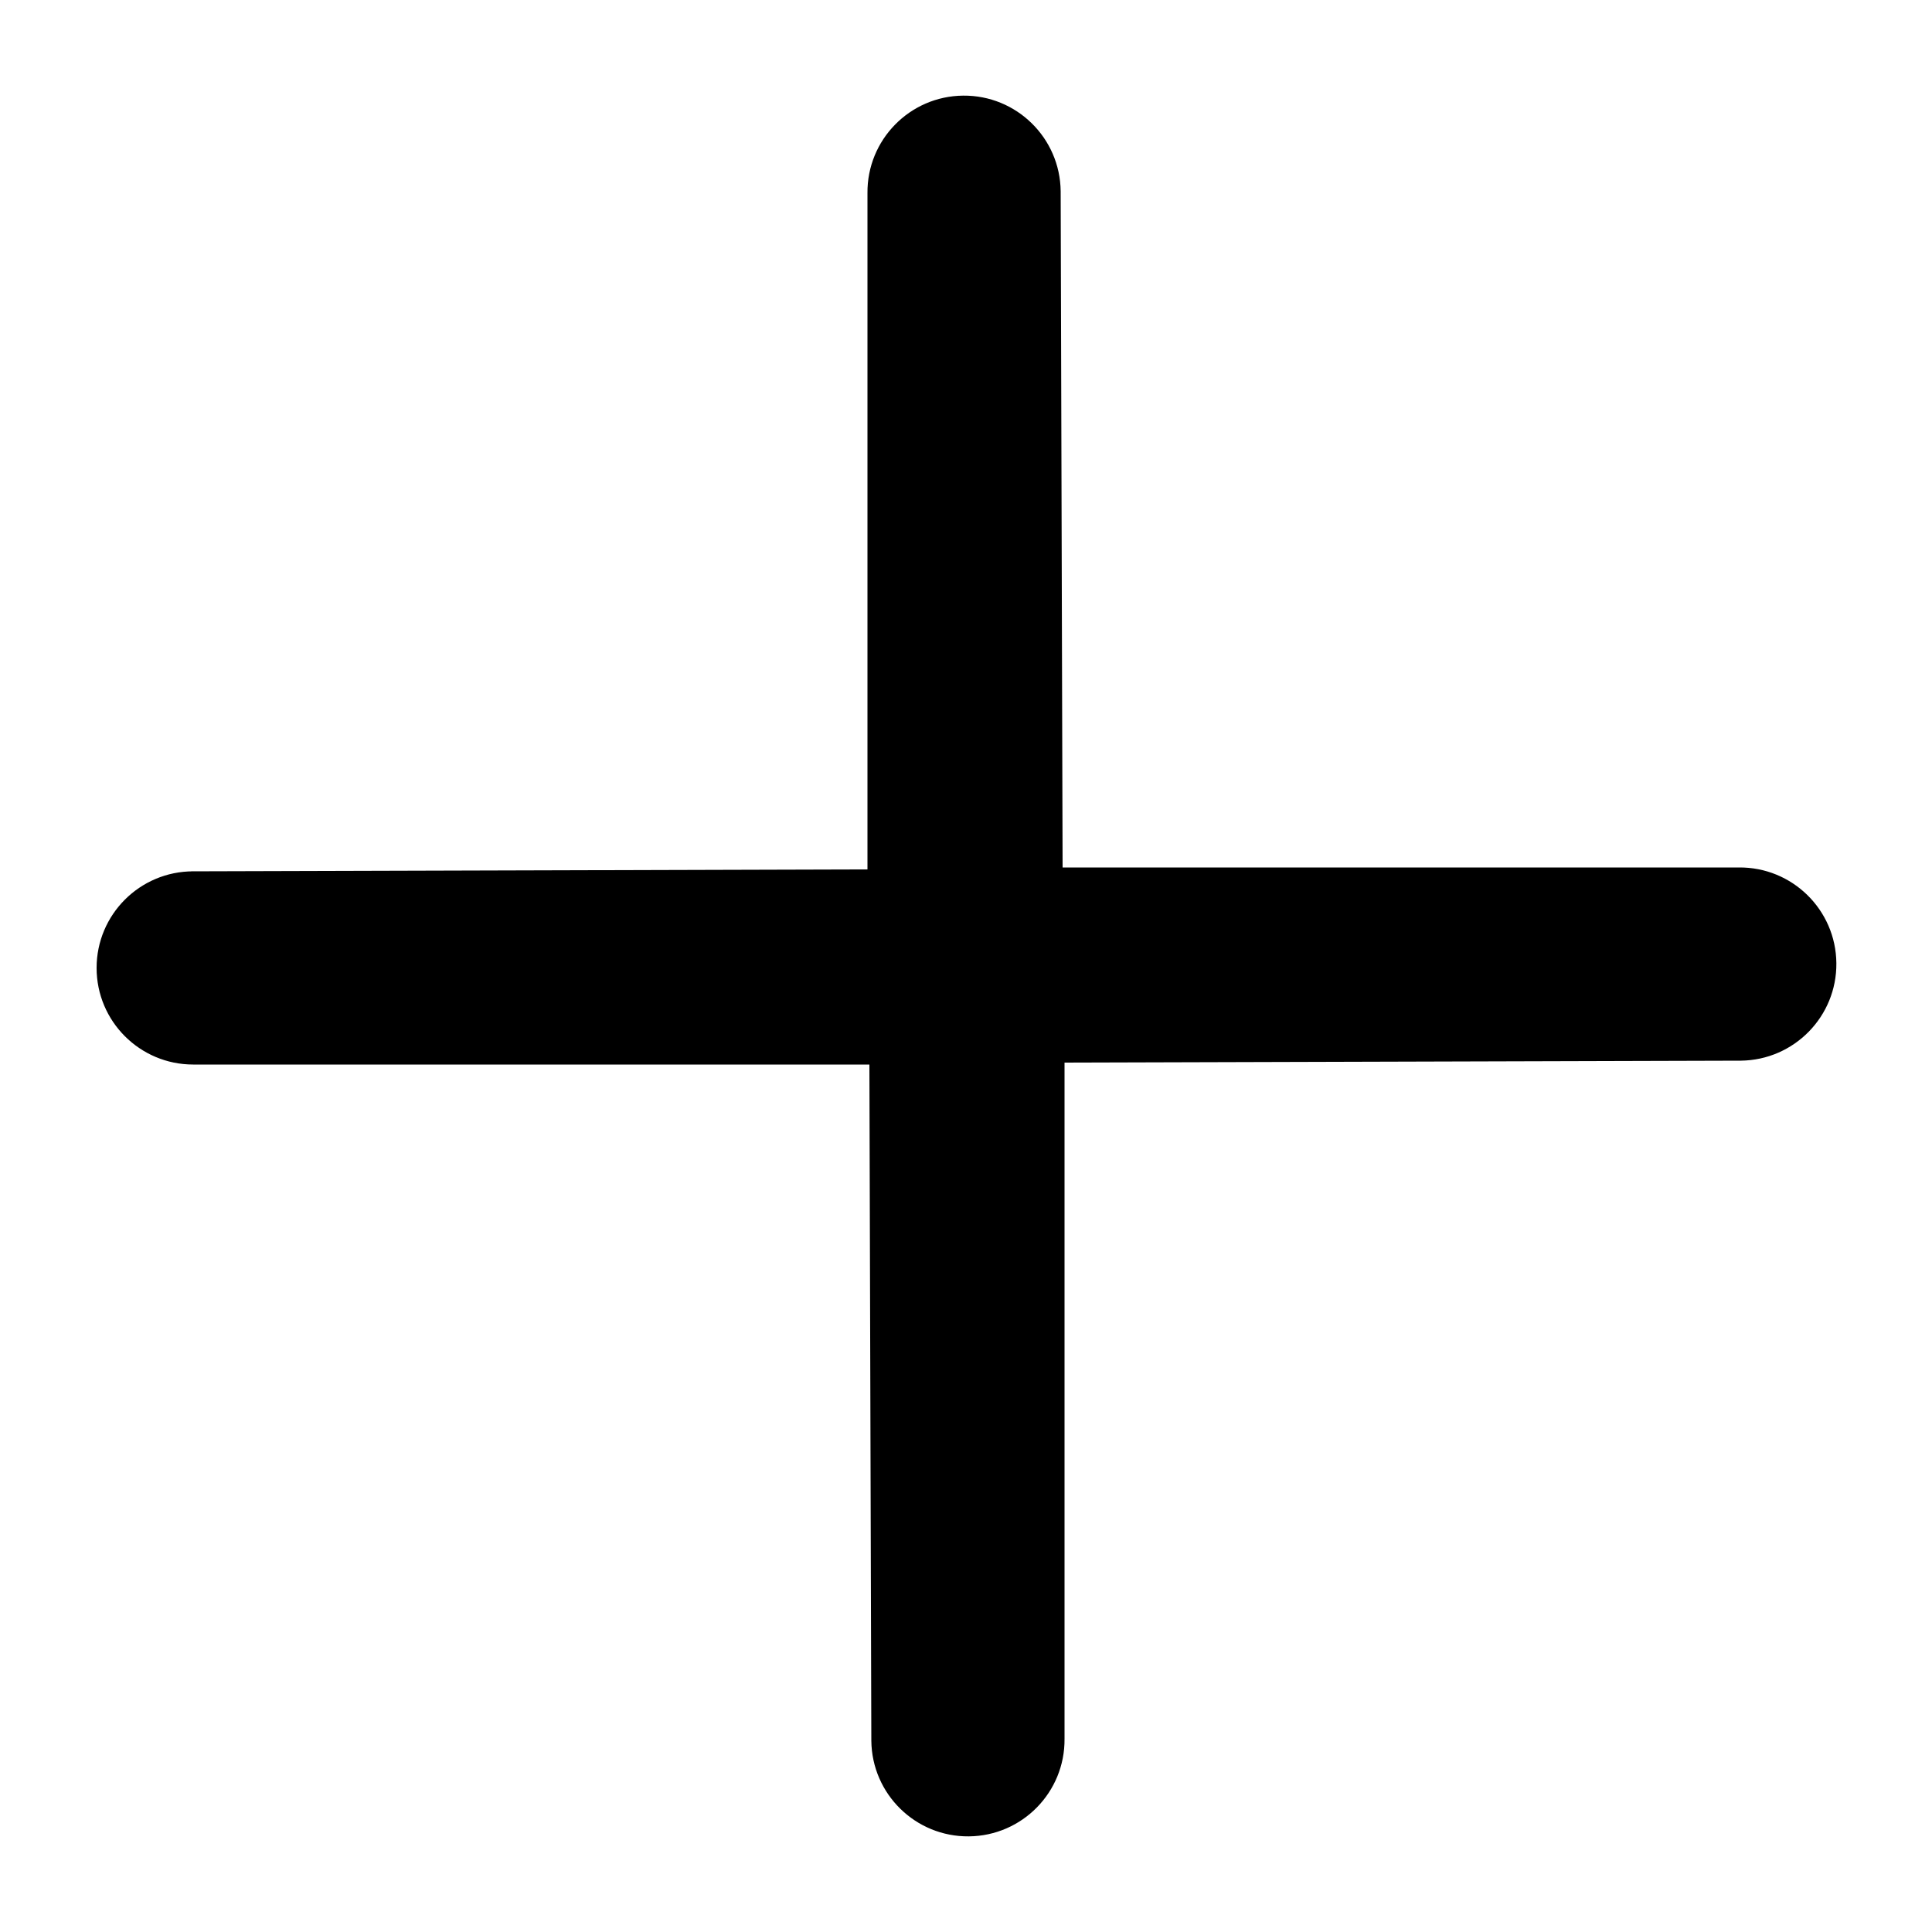
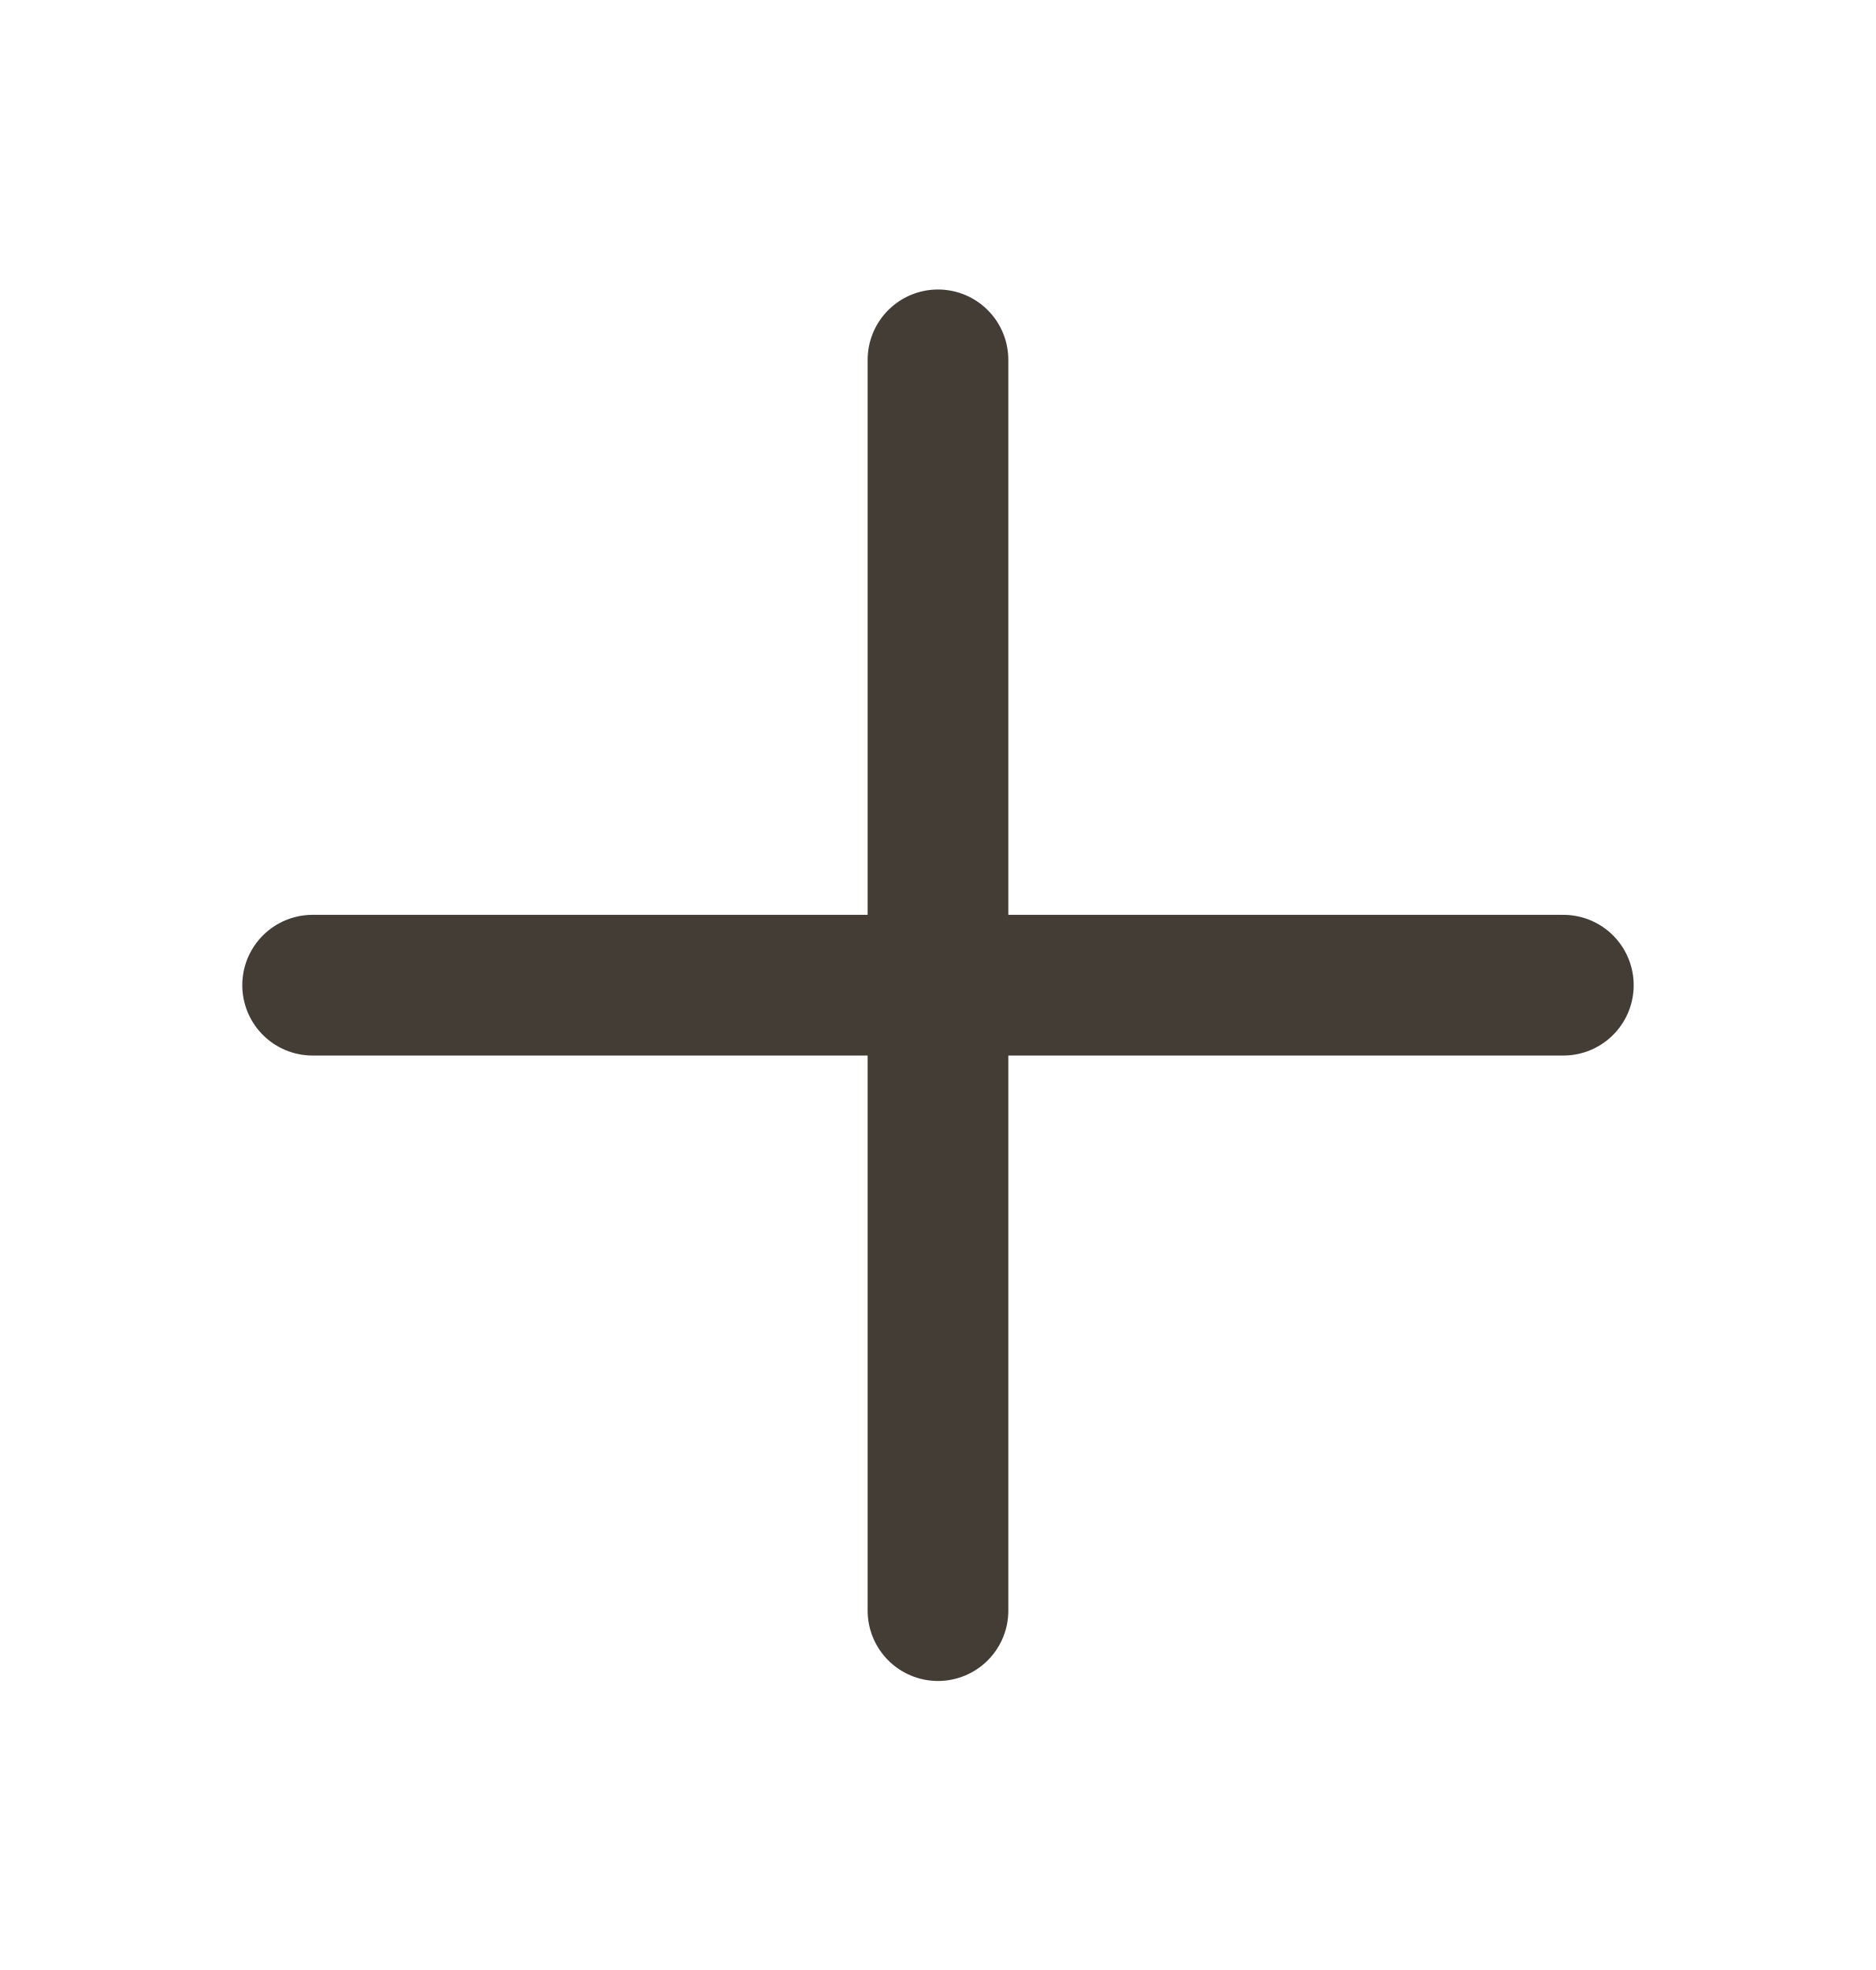
- <svg xmlns="http://www.w3.org/2000/svg" fill="none" class="icon icon-plus" viewBox="0 0 10 10">
-   <path fill="currentColor" fill-rule="evenodd" d="M1 4.51a.5.5 0 0 0 0 1h3.5l.01 3.5a.5.5 0 0 0 1-.01V5.5l3.5-.01a.5.5 0 0 0-.01-1H5.5L5.49.99a.5.5 0 0 0-1 .01v3.5l-3.5.01z" clip-rule="evenodd" />
+ <svg xmlns="http://www.w3.org/2000/svg" class="icon icon-plus" width="20" height="21" viewBox="0 0 20 21" fill="none">
+   <path d="M10 3.836V17.169M3.333 10.502H16.667" stroke="#443D36" stroke-width="1.5" stroke-linecap="round" stroke-linejoin="round" />
</svg>
